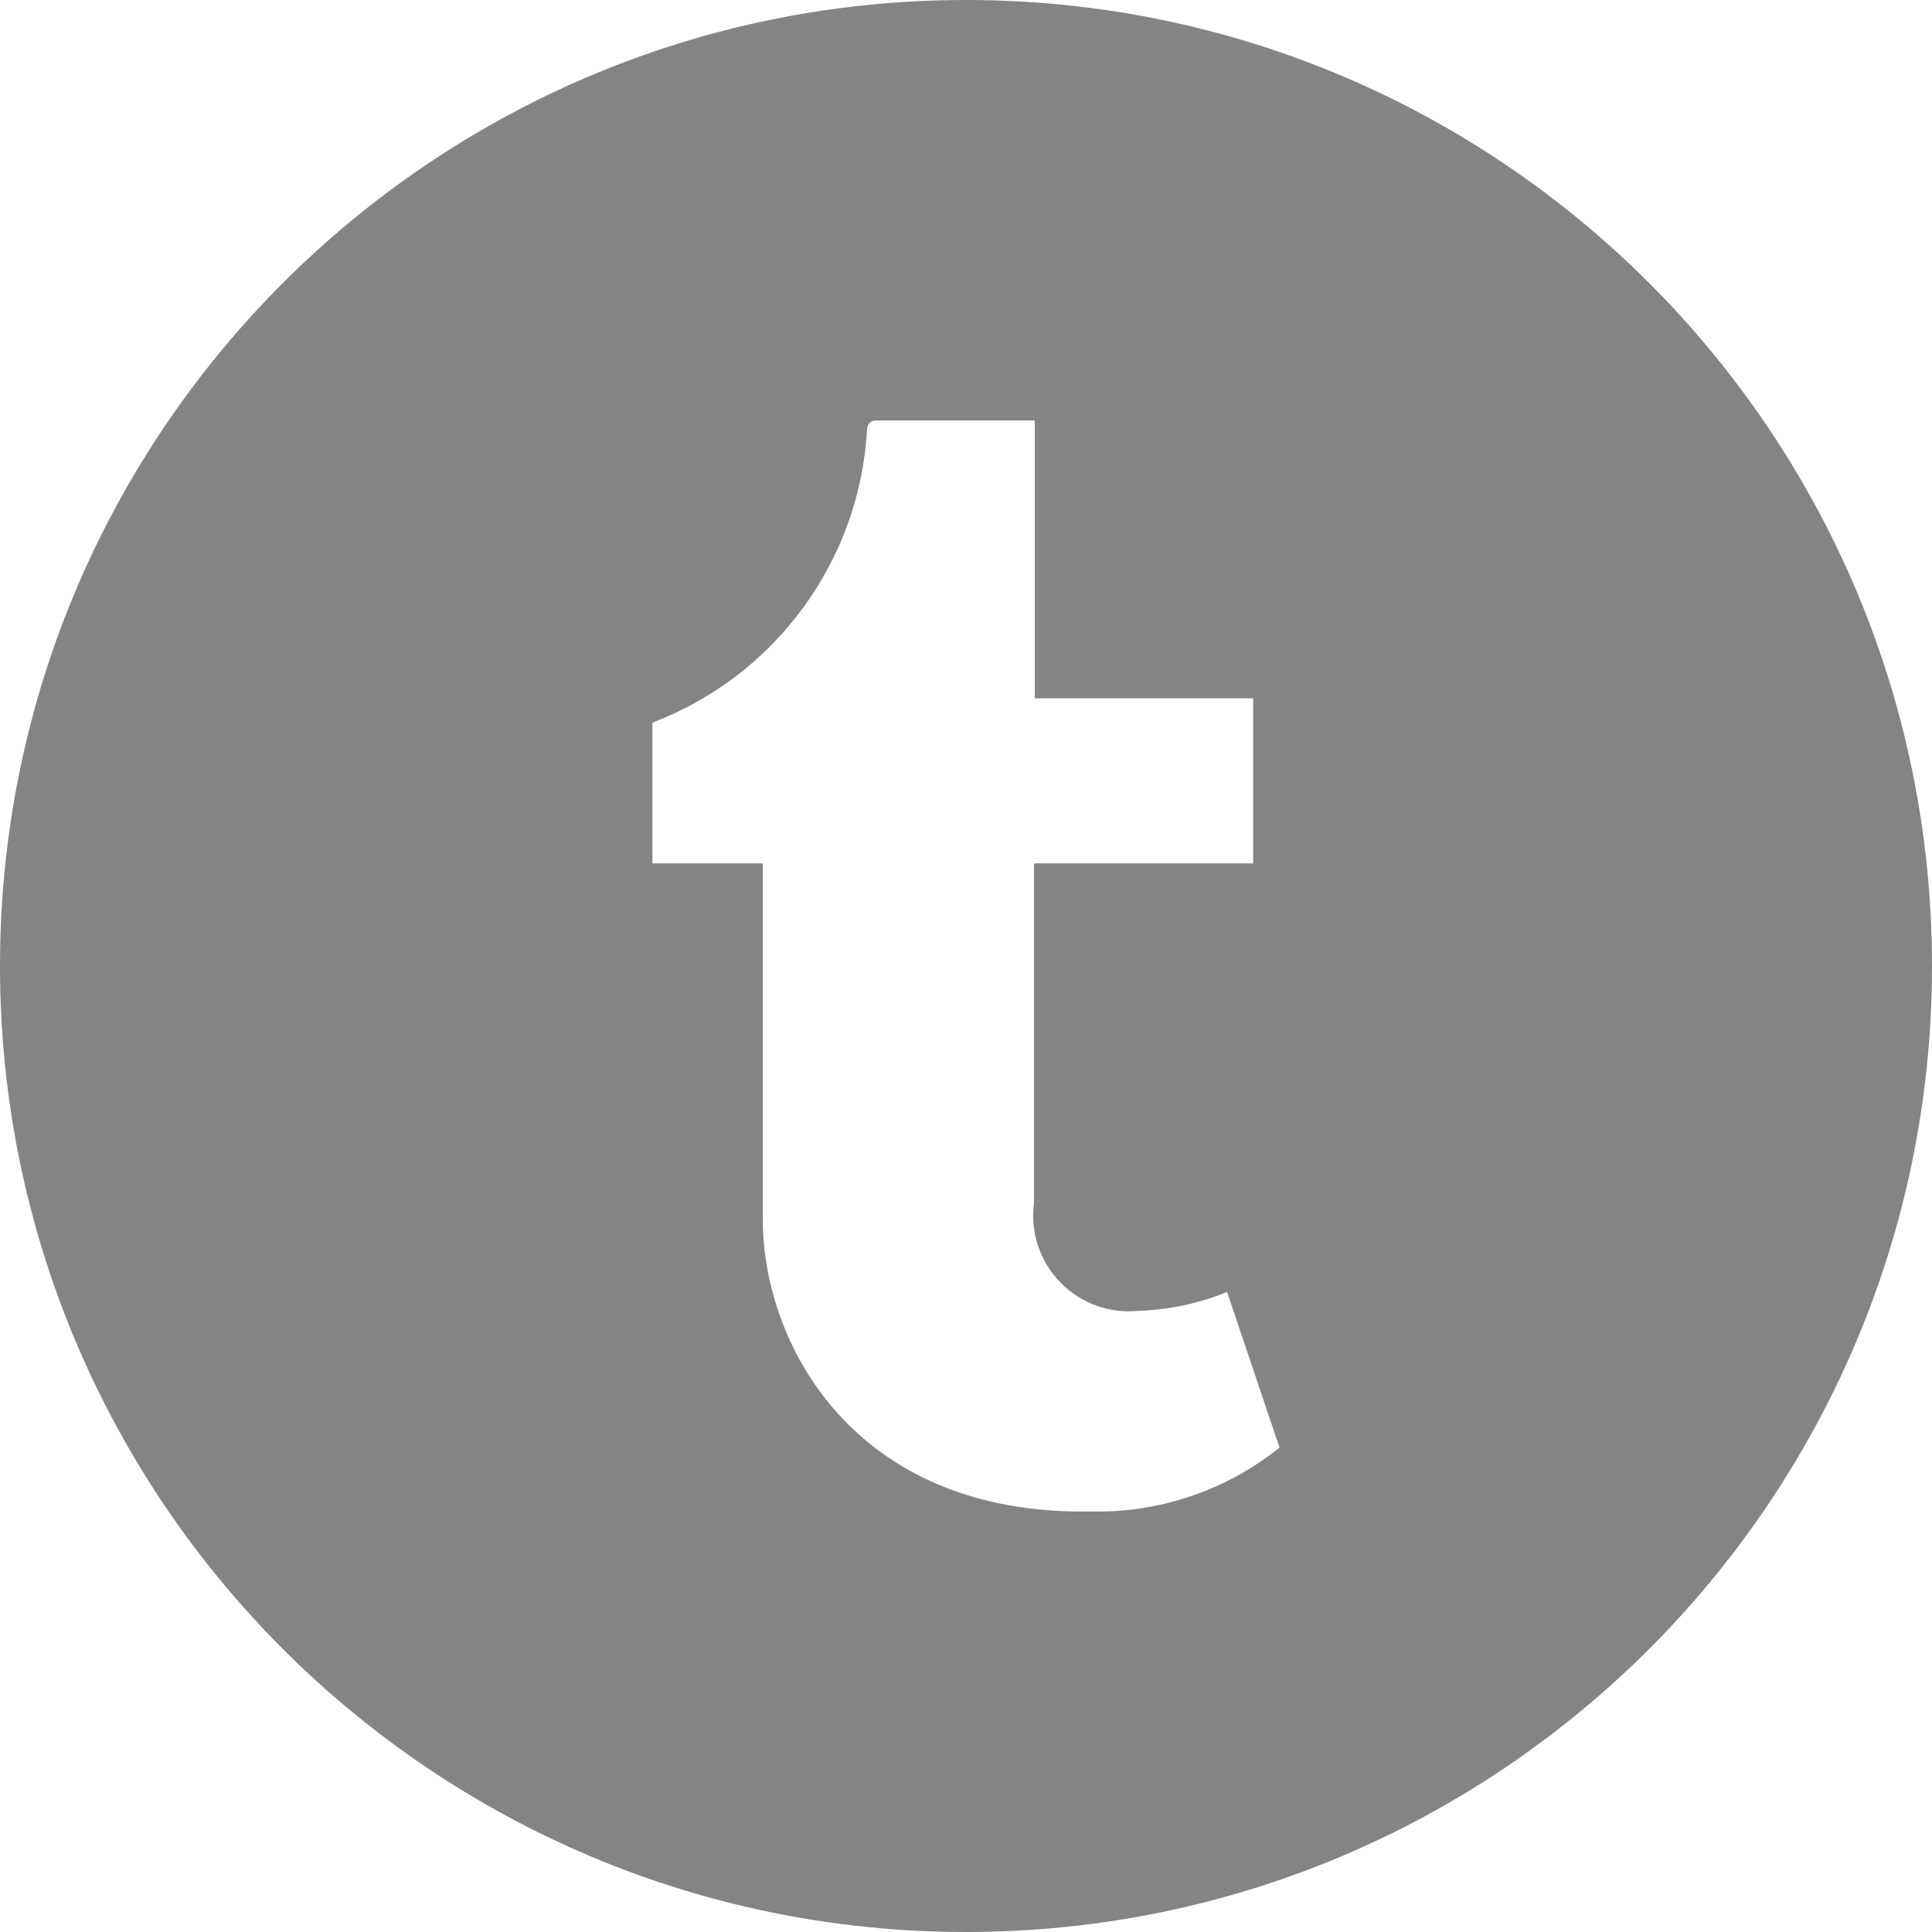
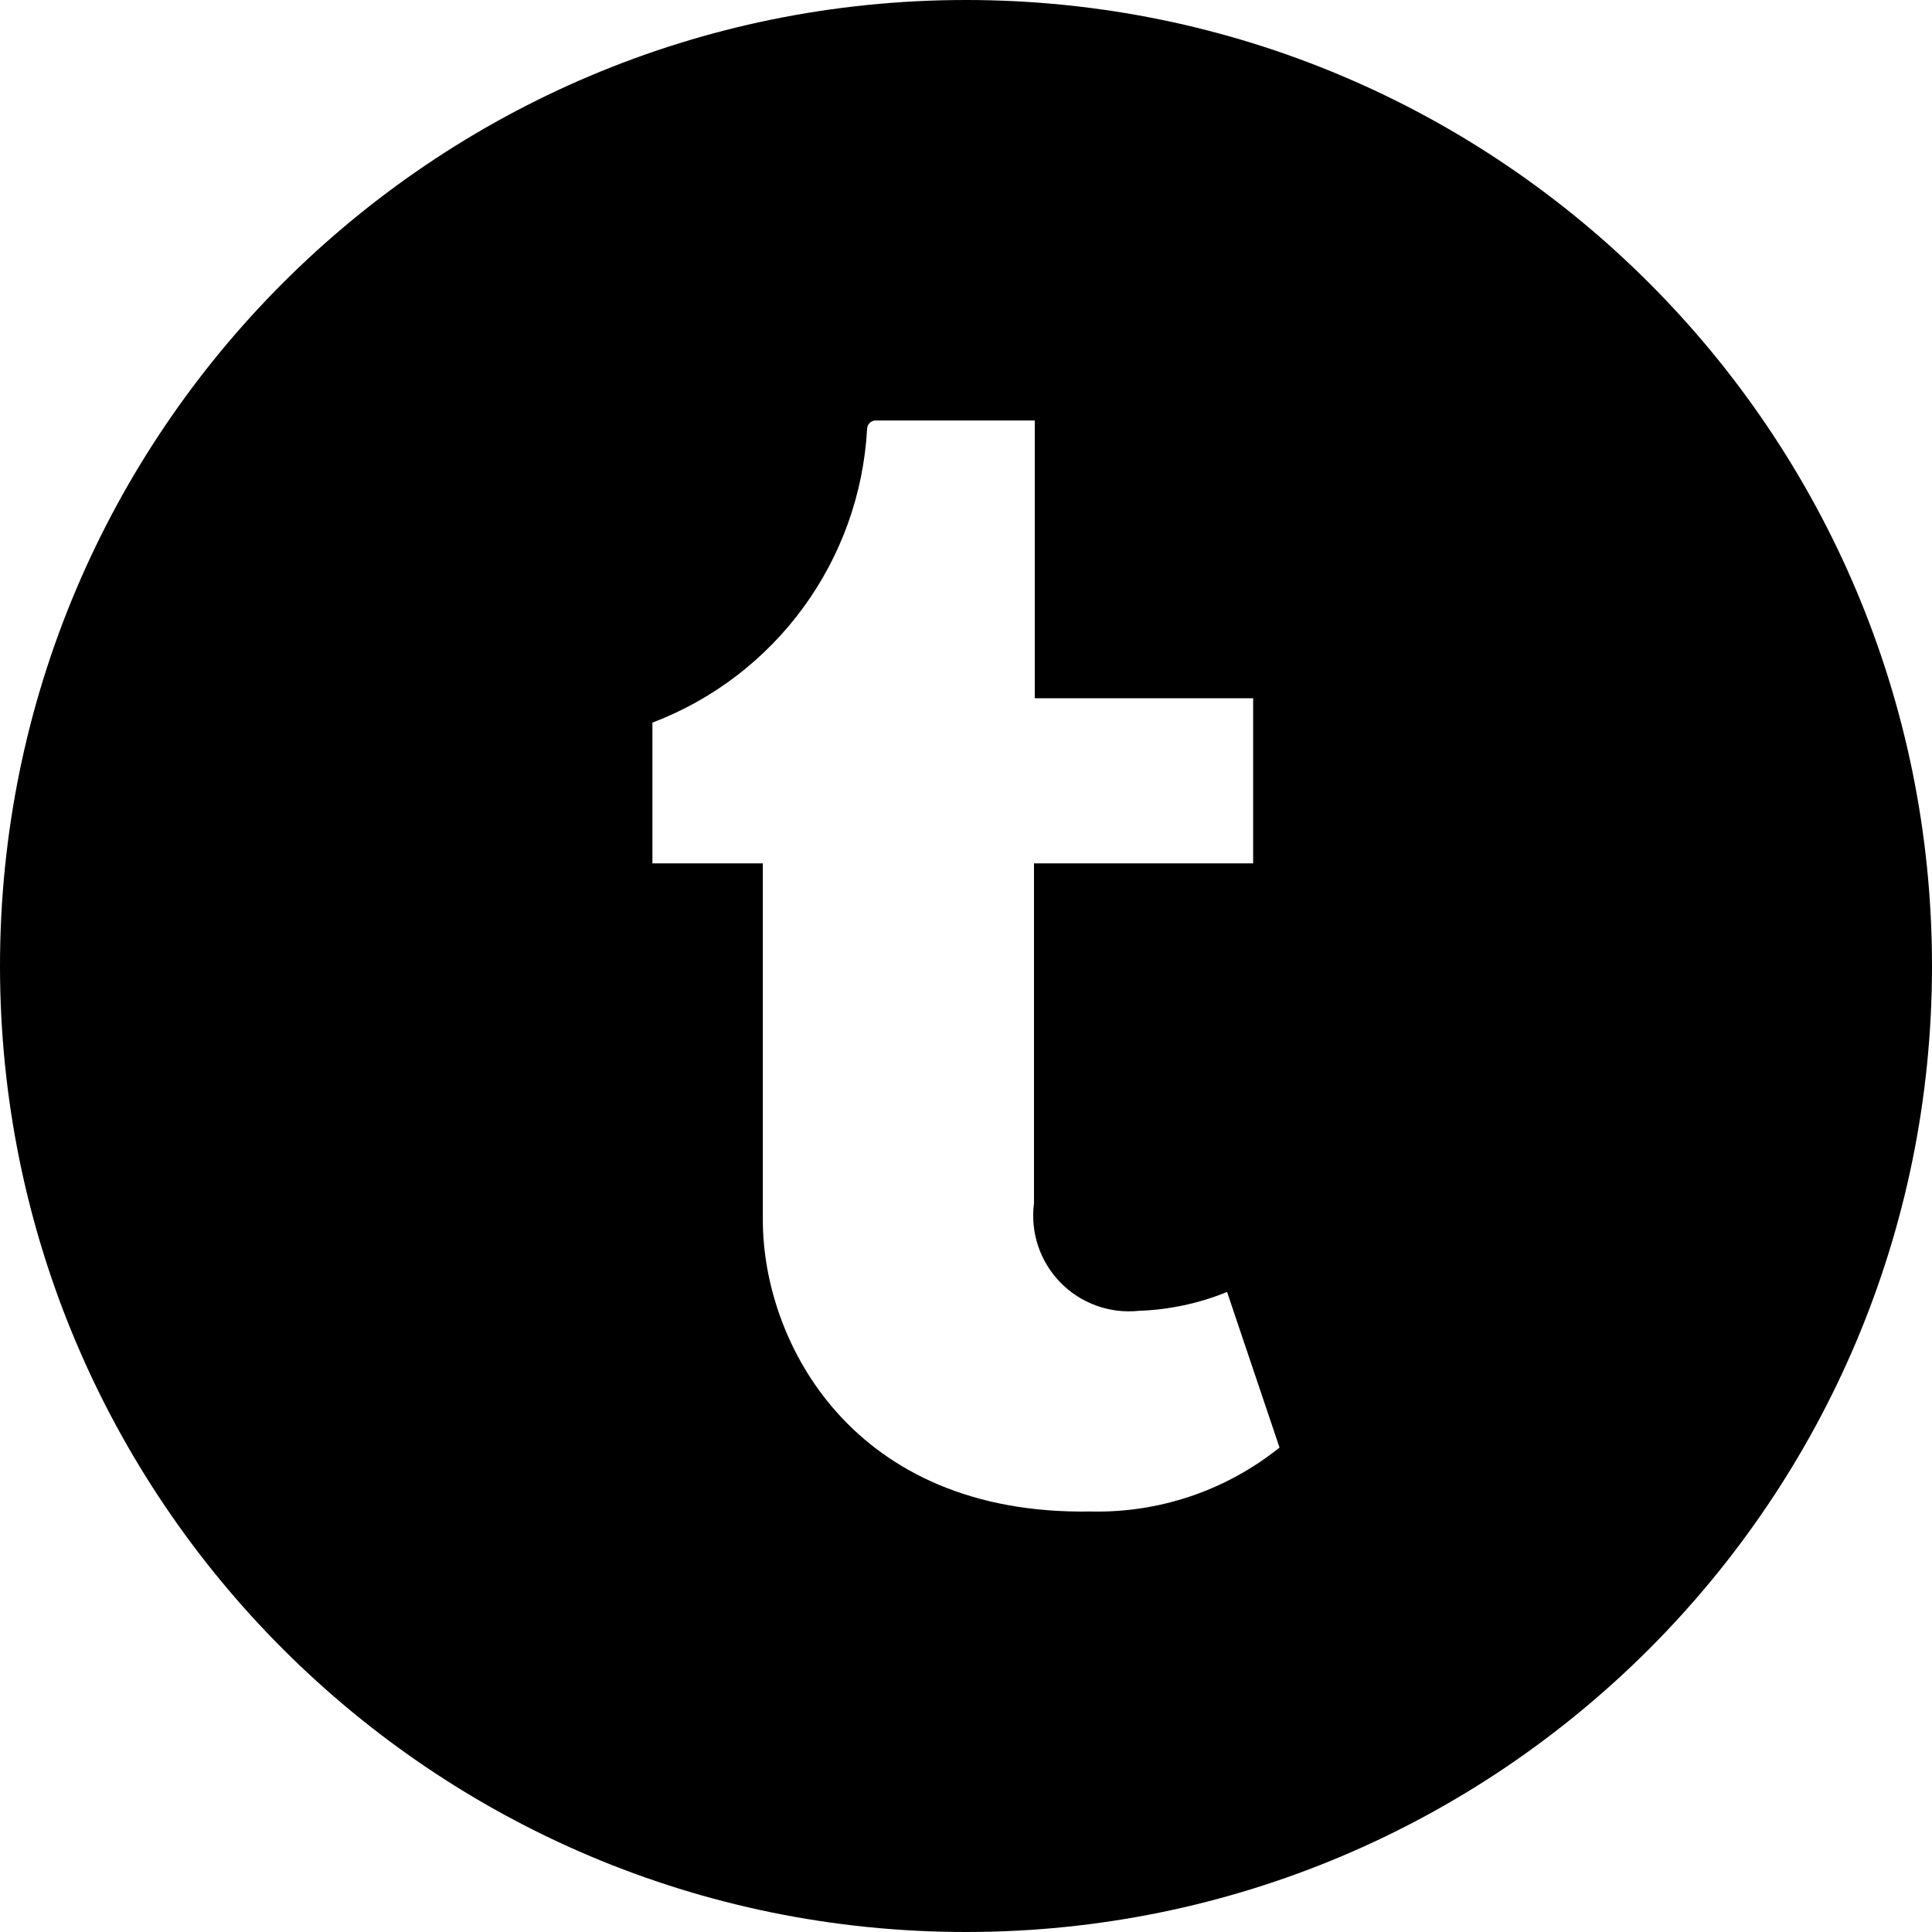
<svg xmlns="http://www.w3.org/2000/svg" width="32" height="32" viewBox="0 0 32 32">
-   <path id="twitter_1_" data-name="twitter (1)" d="M16,0A16,16,0,1,0,32,16,16,16,0,0,0,16,0Zm2.064,25.035c-3.937.068-5.429-2.8-5.429-4.827V14.3H10.806V11.969A5.53,5.53,0,0,0,14.362,7.1a.143.143,0,0,1,.13-.135h2.647v4.6h3.617V14.3h-3.63V19.93a1.585,1.585,0,0,0,1.74,1.781,4.253,4.253,0,0,0,1.458-.312l.869,2.577a4.811,4.811,0,0,1-3.129,1.059Zm0,0" fill="#848484" />
+   <path id="twitter_1_" data-name="twitter (1)" d="M16,0A16,16,0,1,0,32,16,16,16,0,0,0,16,0Zm2.064,25.035c-3.937.068-5.429-2.8-5.429-4.827V14.3H10.806V11.969A5.53,5.53,0,0,0,14.362,7.1a.143.143,0,0,1,.13-.135h2.647v4.6h3.617V14.3h-3.63V19.93a1.585,1.585,0,0,0,1.74,1.781,4.253,4.253,0,0,0,1.458-.312l.869,2.577a4.811,4.811,0,0,1-3.129,1.059Zm0,0" />
</svg>
